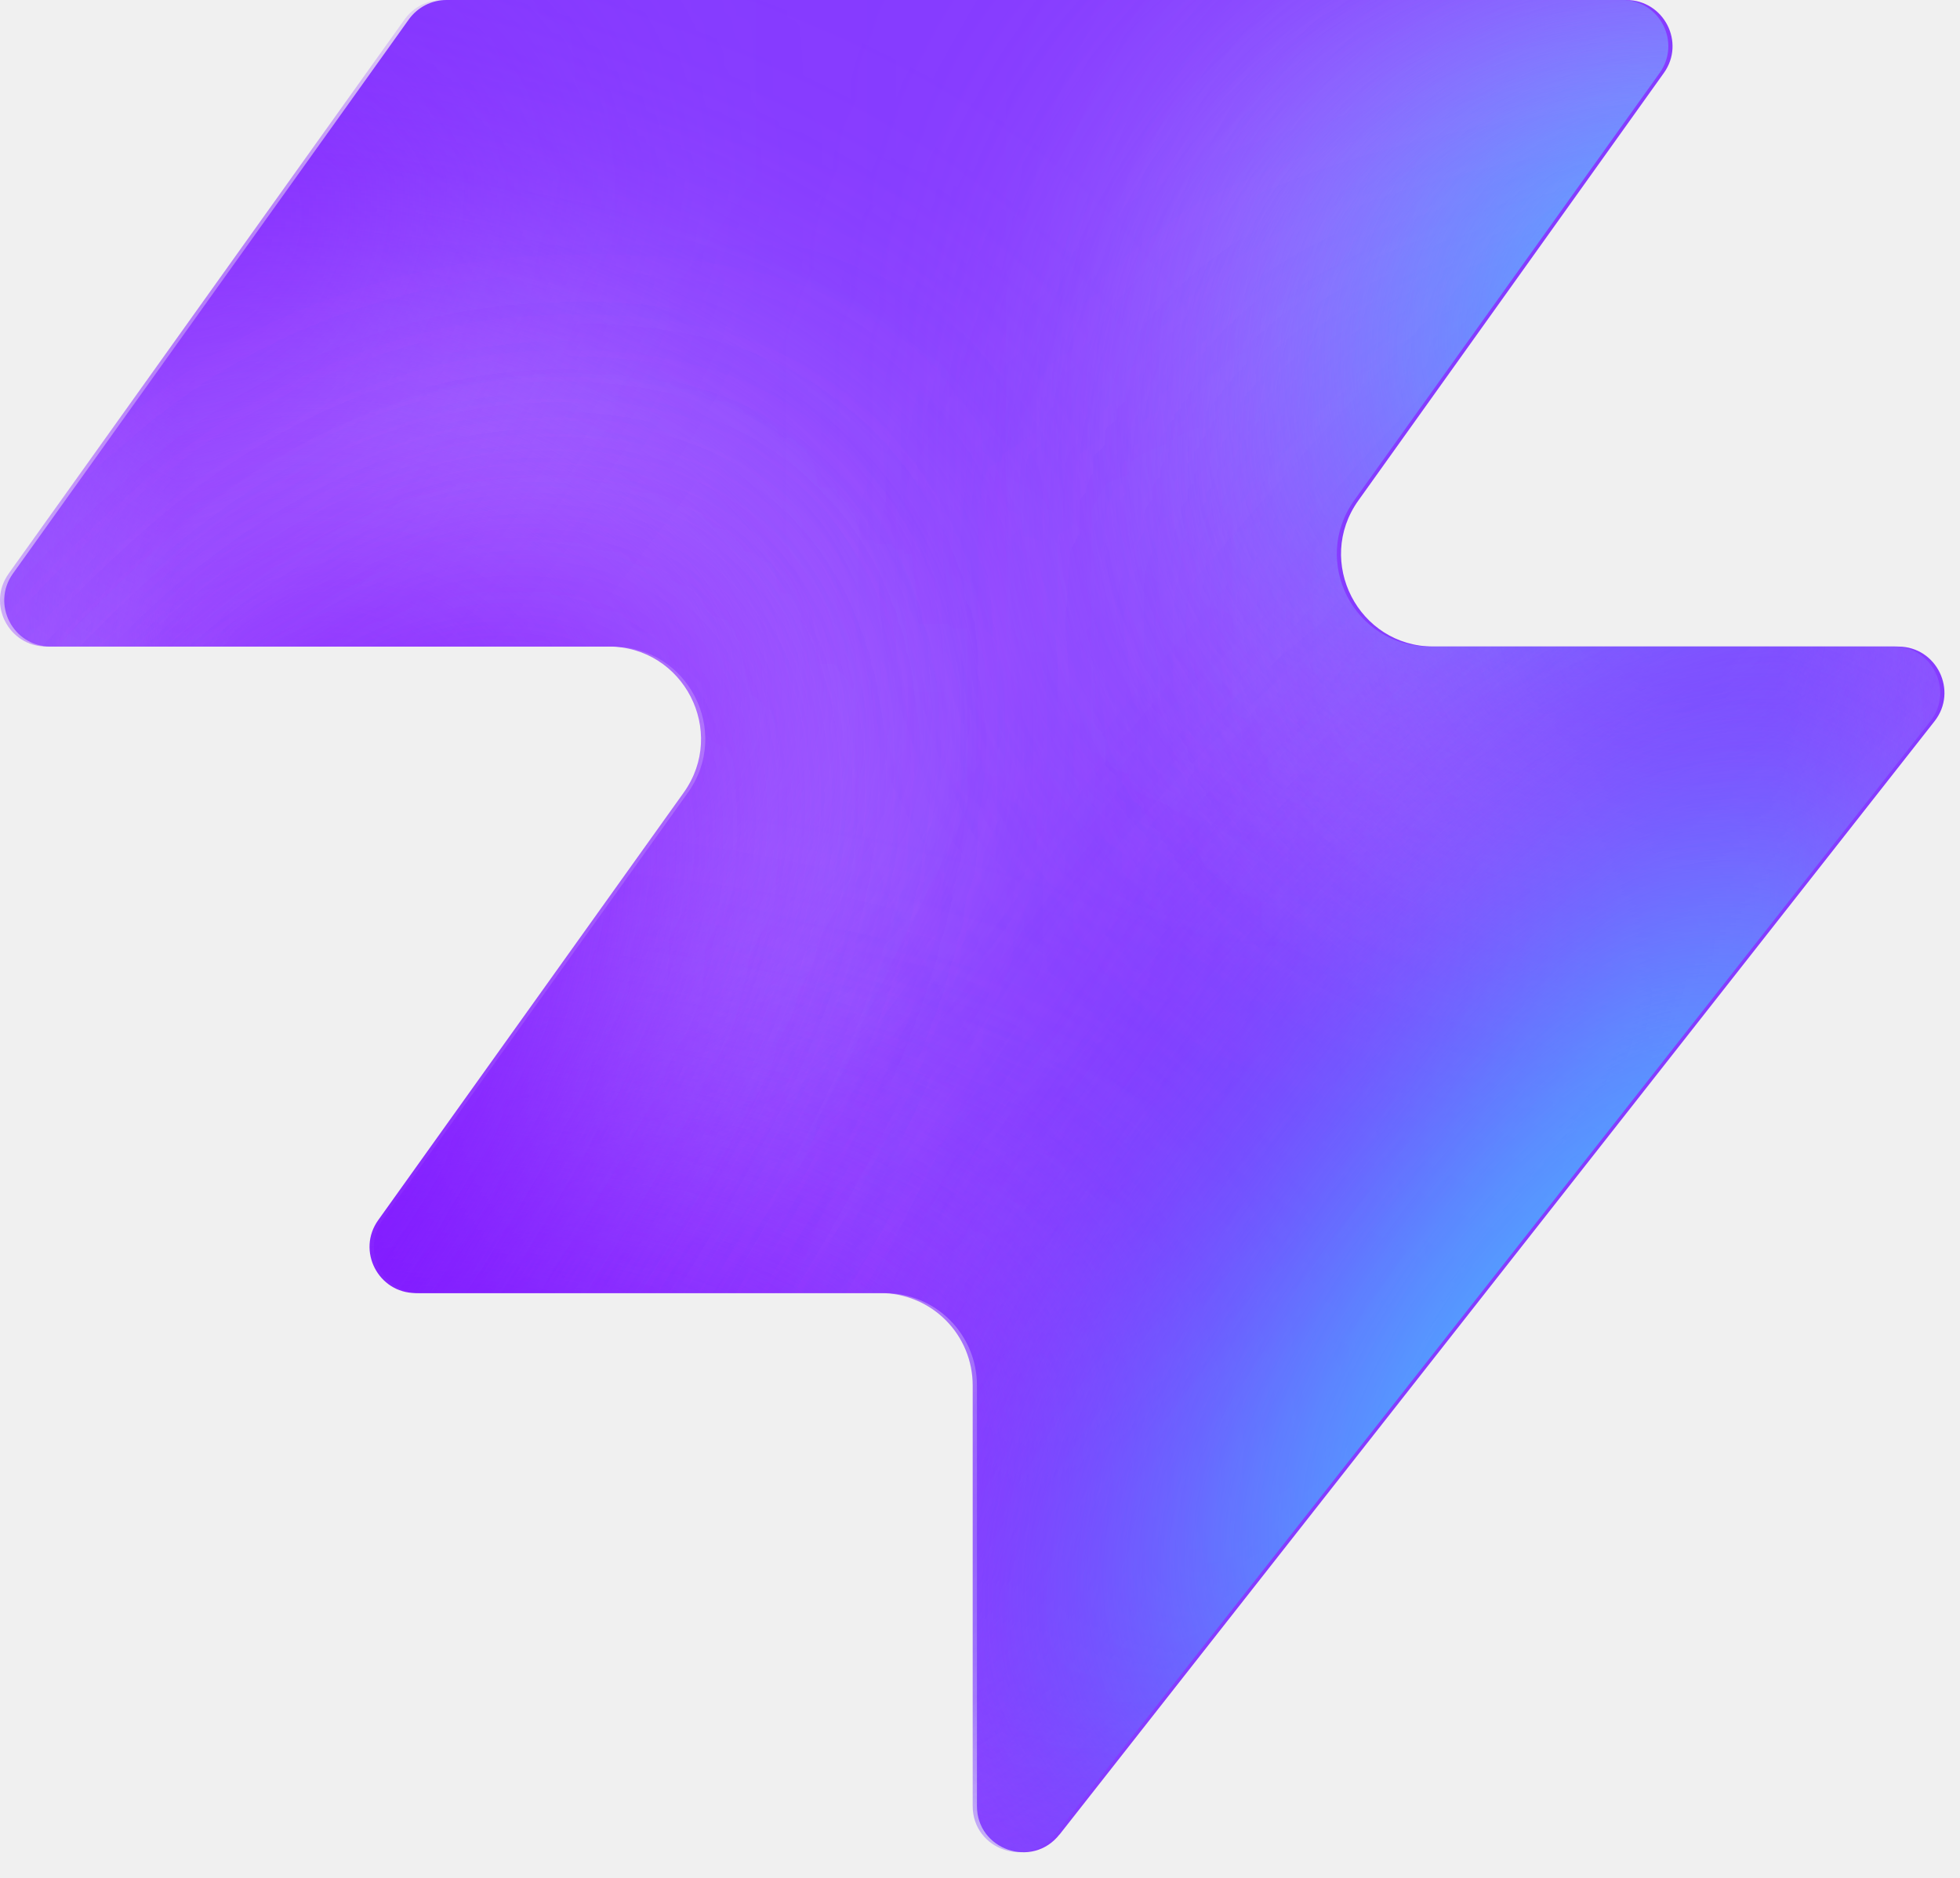
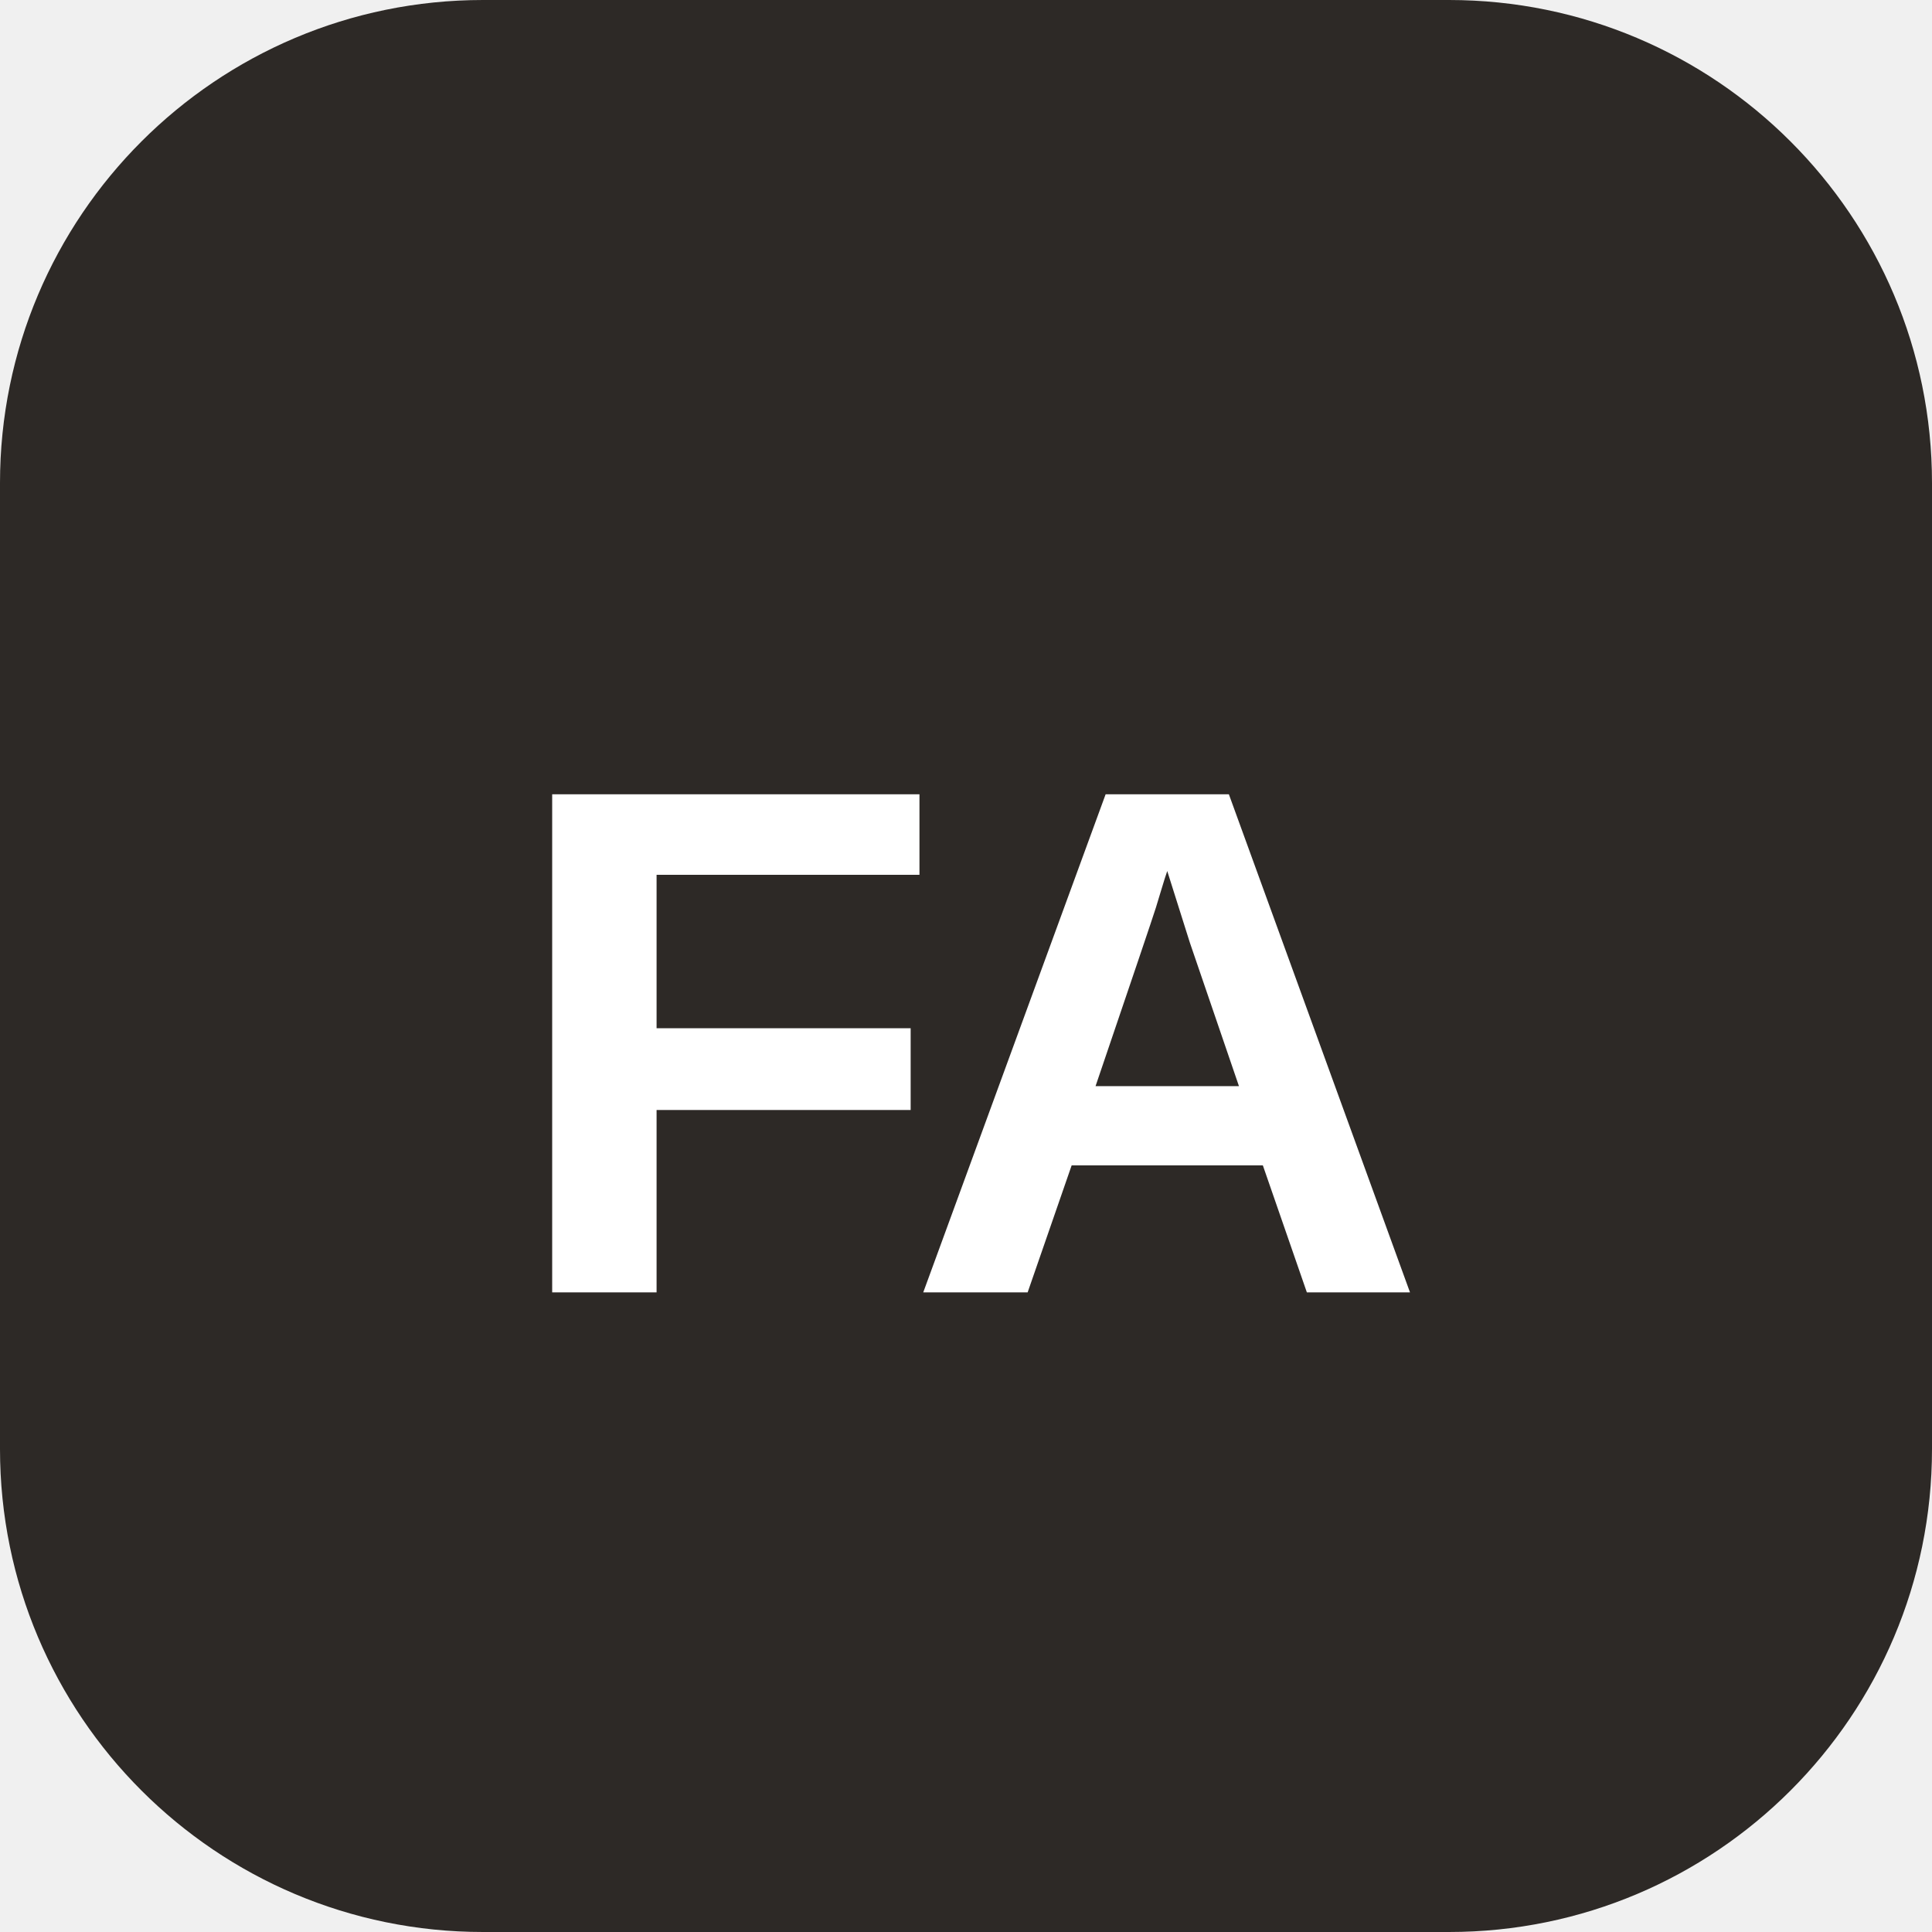
- <svg xmlns="http://www.w3.org/2000/svg" width="48" height="46" fill="none" viewBox="0 0 48 46">
-   <path fill="#863bff" d="M25.946 44.938c-.664.845-2.021.375-2.021-.698V33.937a2.26 2.26 0 0 0-2.262-2.262H10.287c-.92 0-1.456-1.04-.92-1.788l7.48-10.471c1.07-1.497 0-3.578-1.842-3.578H1.237c-.92 0-1.456-1.04-.92-1.788L10.013.474c.214-.297.556-.474.92-.474h28.894c.92 0 1.456 1.04.92 1.788l-7.48 10.471c-1.07 1.498 0 3.579 1.842 3.579h11.377c.943 0 1.473 1.088.89 1.83L25.947 44.94z" style="fill:#863bff;fill:color(display-p3 .525 .23 1);fill-opacity:1" />
-   <mask id="a" width="48" height="46" x="0" y="0" maskUnits="userSpaceOnUse" style="mask-type:alpha">
-     <path fill="#000" d="M25.842 44.938c-.664.844-2.021.375-2.021-.698V33.937a2.26 2.26 0 0 0-2.262-2.262H10.183c-.92 0-1.456-1.04-.92-1.788l7.48-10.471c1.07-1.498 0-3.579-1.842-3.579H1.133c-.92 0-1.456-1.04-.92-1.787L9.91.473c.214-.297.556-.474.92-.474h28.894c.92 0 1.456 1.04.92 1.788l-7.48 10.471c-1.07 1.498 0 3.578 1.842 3.578h11.377c.943 0 1.473 1.088.89 1.832L25.843 44.94z" style="fill:#000;fill-opacity:1" />
-   </mask>
-   <g mask="url(#a)">
-     <g filter="url(#b)">
-       <ellipse cx="5.508" cy="14.704" fill="#ede6ff" rx="5.508" ry="14.704" style="fill:#ede6ff;fill:color(display-p3 .927 .903 1);fill-opacity:1" transform="matrix(.00324 1 1 -.00324 -4.47 31.516)" />
-     </g>
-     <g filter="url(#c)">
-       <ellipse cx="10.399" cy="29.851" fill="#ede6ff" rx="10.399" ry="29.851" style="fill:#ede6ff;fill:color(display-p3 .927 .903 1);fill-opacity:1" transform="matrix(.00324 1 1 -.00324 -39.328 7.883)" />
-     </g>
-     <g filter="url(#d)">
-       <ellipse cx="5.508" cy="30.487" fill="#7e14ff" rx="5.508" ry="30.487" style="fill:#7e14ff;fill:color(display-p3 .492 .077 1);fill-opacity:1" transform="rotate(89.814 -25.913 -14.639)scale(1 -1)" />
-     </g>
-     <g filter="url(#e)">
-       <ellipse cx="5.508" cy="30.599" fill="#7e14ff" rx="5.508" ry="30.599" style="fill:#7e14ff;fill:color(display-p3 .492 .077 1);fill-opacity:1" transform="rotate(89.814 -32.644 -3.334)scale(1 -1)" />
-     </g>
-     <g filter="url(#f)">
-       <ellipse cx="5.508" cy="30.599" fill="#7e14ff" rx="5.508" ry="30.599" style="fill:#7e14ff;fill:color(display-p3 .492 .077 1);fill-opacity:1" transform="matrix(.00324 1 1 -.00324 -34.34 30.47)" />
-     </g>
-     <g filter="url(#g)">
-       <ellipse cx="14.072" cy="22.078" fill="#ede6ff" rx="14.072" ry="22.078" style="fill:#ede6ff;fill:color(display-p3 .927 .903 1);fill-opacity:1" transform="rotate(93.35 24.506 48.493)scale(-1 1)" />
-     </g>
-     <g filter="url(#h)">
-       <ellipse cx="3.47" cy="21.501" fill="#7e14ff" rx="3.47" ry="21.501" style="fill:#7e14ff;fill:color(display-p3 .492 .077 1);fill-opacity:1" transform="rotate(89.009 28.708 47.59)scale(-1 1)" />
-     </g>
-     <g filter="url(#i)">
-       <ellipse cx="3.47" cy="21.501" fill="#7e14ff" rx="3.47" ry="21.501" style="fill:#7e14ff;fill:color(display-p3 .492 .077 1);fill-opacity:1" transform="rotate(89.009 28.708 47.59)scale(-1 1)" />
-     </g>
-     <g filter="url(#j)">
-       <ellipse cx=".387" cy="8.972" fill="#7e14ff" rx="4.407" ry="29.108" style="fill:#7e14ff;fill:color(display-p3 .492 .077 1);fill-opacity:1" transform="rotate(39.51 .387 8.972)" />
-     </g>
-     <g filter="url(#k)">
-       <ellipse cx="47.523" cy="-6.092" fill="#7e14ff" rx="4.407" ry="29.108" style="fill:#7e14ff;fill:color(display-p3 .492 .077 1);fill-opacity:1" transform="rotate(37.892 47.523 -6.092)" />
-     </g>
-     <g filter="url(#l)">
-       <ellipse cx="41.412" cy="6.333" fill="#47bfff" rx="5.971" ry="9.665" style="fill:#47bfff;fill:color(display-p3 .28 .748 1);fill-opacity:1" transform="rotate(37.892 41.412 6.333)" />
-     </g>
-     <g filter="url(#m)">
-       <ellipse cx="-1.879" cy="38.332" fill="#7e14ff" rx="4.407" ry="29.108" style="fill:#7e14ff;fill:color(display-p3 .492 .077 1);fill-opacity:1" transform="rotate(37.892 -1.88 38.332)" />
-     </g>
-     <g filter="url(#n)">
-       <ellipse cx="-1.879" cy="38.332" fill="#7e14ff" rx="4.407" ry="29.108" style="fill:#7e14ff;fill:color(display-p3 .492 .077 1);fill-opacity:1" transform="rotate(37.892 -1.88 38.332)" />
-     </g>
-     <g filter="url(#o)">
-       <ellipse cx="35.651" cy="29.907" fill="#7e14ff" rx="4.407" ry="29.108" style="fill:#7e14ff;fill:color(display-p3 .492 .077 1);fill-opacity:1" transform="rotate(37.892 35.651 29.907)" />
-     </g>
-     <g filter="url(#p)">
-       <ellipse cx="38.418" cy="32.4" fill="#47bfff" rx="5.971" ry="15.297" style="fill:#47bfff;fill:color(display-p3 .28 .748 1);fill-opacity:1" transform="rotate(37.892 38.418 32.4)" />
-     </g>
-   </g>
-   <defs>
-     <filter id="b" width="60.045" height="41.654" x="-19.77" y="16.149" color-interpolation-filters="sRGB" filterUnits="userSpaceOnUse">
-       <feFlood flood-opacity="0" result="BackgroundImageFix" />
-       <feBlend in="SourceGraphic" in2="BackgroundImageFix" result="shape" />
-       <feGaussianBlur result="effect1_foregroundBlur_2002_17158" stdDeviation="7.659" />
-     </filter>
-     <filter id="c" width="90.34" height="51.437" x="-54.613" y="-7.533" color-interpolation-filters="sRGB" filterUnits="userSpaceOnUse">
-       <feFlood flood-opacity="0" result="BackgroundImageFix" />
-       <feBlend in="SourceGraphic" in2="BackgroundImageFix" result="shape" />
-       <feGaussianBlur result="effect1_foregroundBlur_2002_17158" stdDeviation="7.659" />
-     </filter>
-     <filter id="d" width="79.355" height="29.4" x="-49.64" y="2.03" color-interpolation-filters="sRGB" filterUnits="userSpaceOnUse">
-       <feFlood flood-opacity="0" result="BackgroundImageFix" />
-       <feBlend in="SourceGraphic" in2="BackgroundImageFix" result="shape" />
-       <feGaussianBlur result="effect1_foregroundBlur_2002_17158" stdDeviation="4.596" />
-     </filter>
-     <filter id="e" width="79.579" height="29.4" x="-45.045" y="20.029" color-interpolation-filters="sRGB" filterUnits="userSpaceOnUse">
-       <feFlood flood-opacity="0" result="BackgroundImageFix" />
-       <feBlend in="SourceGraphic" in2="BackgroundImageFix" result="shape" />
-       <feGaussianBlur result="effect1_foregroundBlur_2002_17158" stdDeviation="4.596" />
-     </filter>
-     <filter id="f" width="79.579" height="29.4" x="-43.513" y="21.178" color-interpolation-filters="sRGB" filterUnits="userSpaceOnUse">
-       <feFlood flood-opacity="0" result="BackgroundImageFix" />
-       <feBlend in="SourceGraphic" in2="BackgroundImageFix" result="shape" />
-       <feGaussianBlur result="effect1_foregroundBlur_2002_17158" stdDeviation="4.596" />
-     </filter>
-     <filter id="g" width="74.749" height="58.852" x="15.756" y="-17.901" color-interpolation-filters="sRGB" filterUnits="userSpaceOnUse">
-       <feFlood flood-opacity="0" result="BackgroundImageFix" />
-       <feBlend in="SourceGraphic" in2="BackgroundImageFix" result="shape" />
-       <feGaussianBlur result="effect1_foregroundBlur_2002_17158" stdDeviation="7.659" />
-     </filter>
-     <filter id="h" width="61.377" height="25.362" x="23.548" y="2.284" color-interpolation-filters="sRGB" filterUnits="userSpaceOnUse">
-       <feFlood flood-opacity="0" result="BackgroundImageFix" />
-       <feBlend in="SourceGraphic" in2="BackgroundImageFix" result="shape" />
-       <feGaussianBlur result="effect1_foregroundBlur_2002_17158" stdDeviation="4.596" />
-     </filter>
-     <filter id="i" width="61.377" height="25.362" x="23.548" y="2.284" color-interpolation-filters="sRGB" filterUnits="userSpaceOnUse">
-       <feFlood flood-opacity="0" result="BackgroundImageFix" />
-       <feBlend in="SourceGraphic" in2="BackgroundImageFix" result="shape" />
-       <feGaussianBlur result="effect1_foregroundBlur_2002_17158" stdDeviation="4.596" />
-     </filter>
-     <filter id="j" width="56.045" height="63.649" x="-27.636" y="-22.853" color-interpolation-filters="sRGB" filterUnits="userSpaceOnUse">
-       <feFlood flood-opacity="0" result="BackgroundImageFix" />
-       <feBlend in="SourceGraphic" in2="BackgroundImageFix" result="shape" />
-       <feGaussianBlur result="effect1_foregroundBlur_2002_17158" stdDeviation="4.596" />
-     </filter>
-     <filter id="k" width="54.814" height="64.646" x="20.116" y="-38.415" color-interpolation-filters="sRGB" filterUnits="userSpaceOnUse">
-       <feFlood flood-opacity="0" result="BackgroundImageFix" />
-       <feBlend in="SourceGraphic" in2="BackgroundImageFix" result="shape" />
-       <feGaussianBlur result="effect1_foregroundBlur_2002_17158" stdDeviation="4.596" />
-     </filter>
-     <filter id="l" width="33.541" height="35.313" x="24.641" y="-11.323" color-interpolation-filters="sRGB" filterUnits="userSpaceOnUse">
-       <feFlood flood-opacity="0" result="BackgroundImageFix" />
-       <feBlend in="SourceGraphic" in2="BackgroundImageFix" result="shape" />
-       <feGaussianBlur result="effect1_foregroundBlur_2002_17158" stdDeviation="4.596" />
-     </filter>
-     <filter id="m" width="54.814" height="64.646" x="-29.286" y="6.009" color-interpolation-filters="sRGB" filterUnits="userSpaceOnUse">
-       <feFlood flood-opacity="0" result="BackgroundImageFix" />
-       <feBlend in="SourceGraphic" in2="BackgroundImageFix" result="shape" />
-       <feGaussianBlur result="effect1_foregroundBlur_2002_17158" stdDeviation="4.596" />
-     </filter>
-     <filter id="n" width="54.814" height="64.646" x="-29.286" y="6.009" color-interpolation-filters="sRGB" filterUnits="userSpaceOnUse">
-       <feFlood flood-opacity="0" result="BackgroundImageFix" />
-       <feBlend in="SourceGraphic" in2="BackgroundImageFix" result="shape" />
-       <feGaussianBlur result="effect1_foregroundBlur_2002_17158" stdDeviation="4.596" />
-     </filter>
-     <filter id="o" width="54.814" height="64.646" x="8.244" y="-2.416" color-interpolation-filters="sRGB" filterUnits="userSpaceOnUse">
-       <feFlood flood-opacity="0" result="BackgroundImageFix" />
-       <feBlend in="SourceGraphic" in2="BackgroundImageFix" result="shape" />
-       <feGaussianBlur result="effect1_foregroundBlur_2002_17158" stdDeviation="4.596" />
-     </filter>
-     <filter id="p" width="39.409" height="43.623" x="18.713" y="10.588" color-interpolation-filters="sRGB" filterUnits="userSpaceOnUse">
-       <feFlood flood-opacity="0" result="BackgroundImageFix" />
-       <feBlend in="SourceGraphic" in2="BackgroundImageFix" result="shape" />
-       <feGaussianBlur result="effect1_foregroundBlur_2002_17158" stdDeviation="4.596" />
-     </filter>
-   </defs>
+ <svg xmlns="http://www.w3.org/2000/svg" viewBox="0 0 24 24">
+   <rect width="24" height="24" rx="6" fill="#2D2926" />
+   <text x="12" y="13.5" font-family="Arial, sans-serif" font-size="9" font-weight="600" fill="white" text-anchor="middle" dominant-baseline="middle">FA</text>
</svg>
